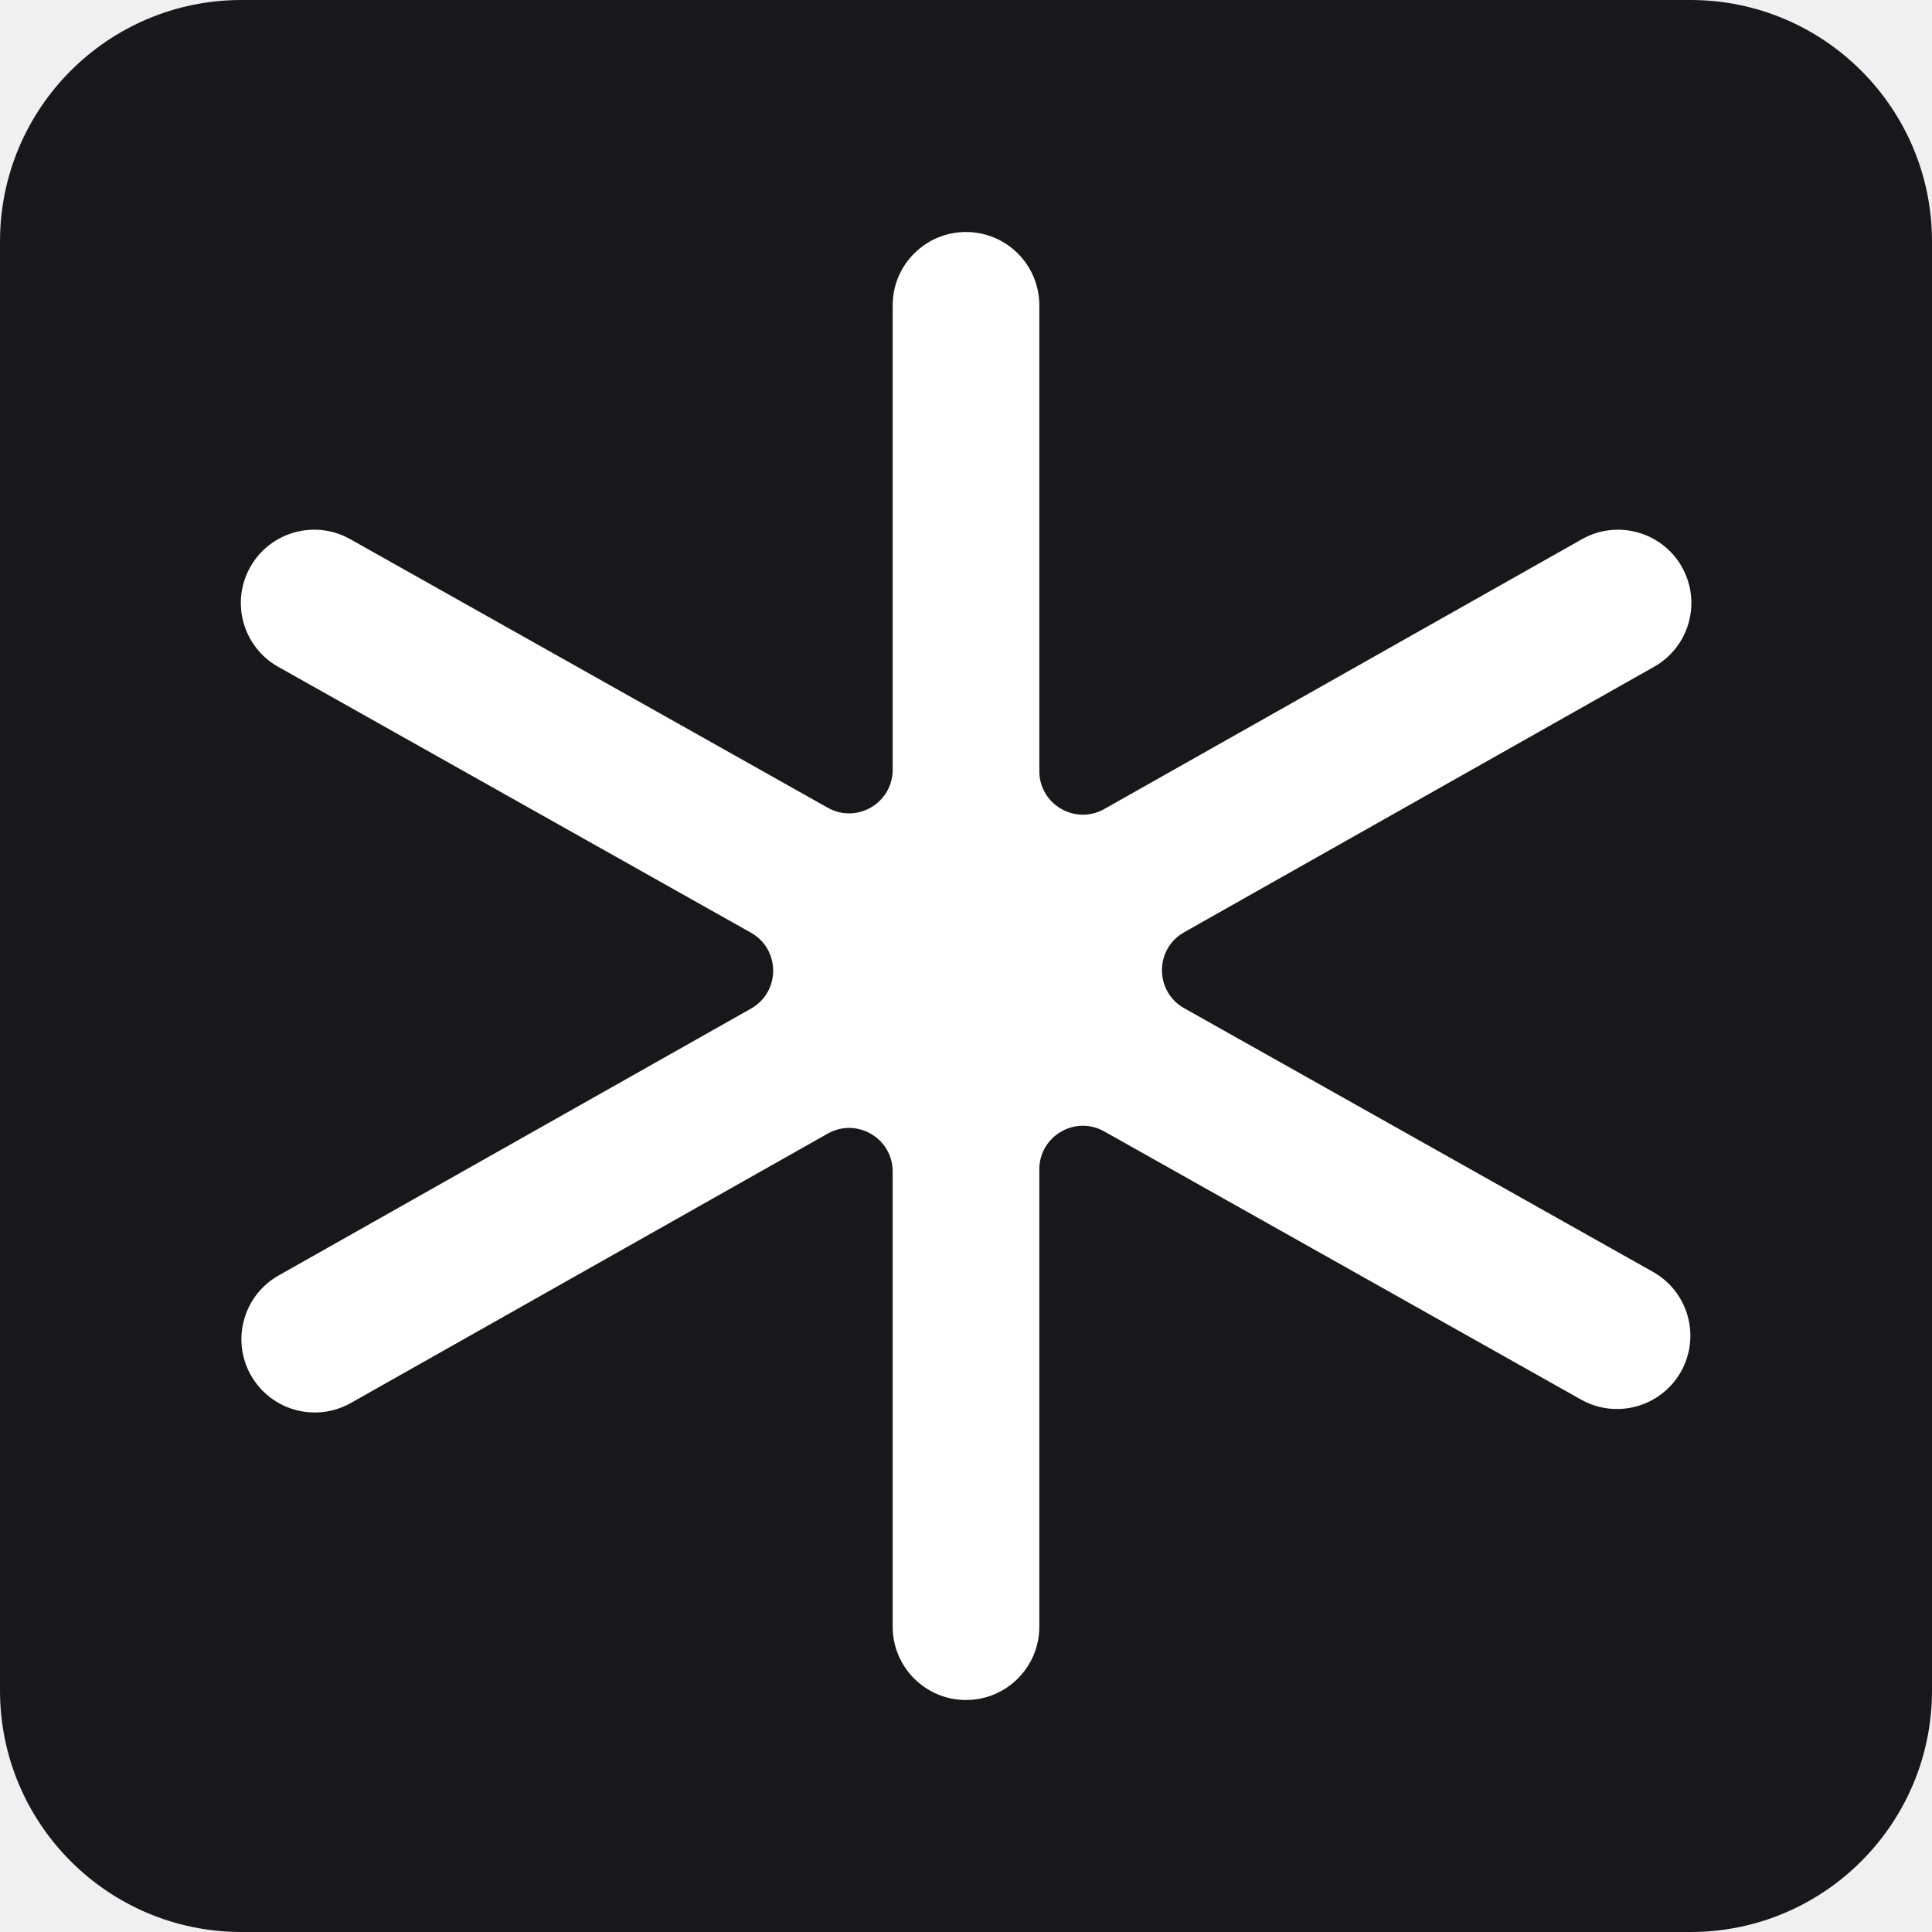
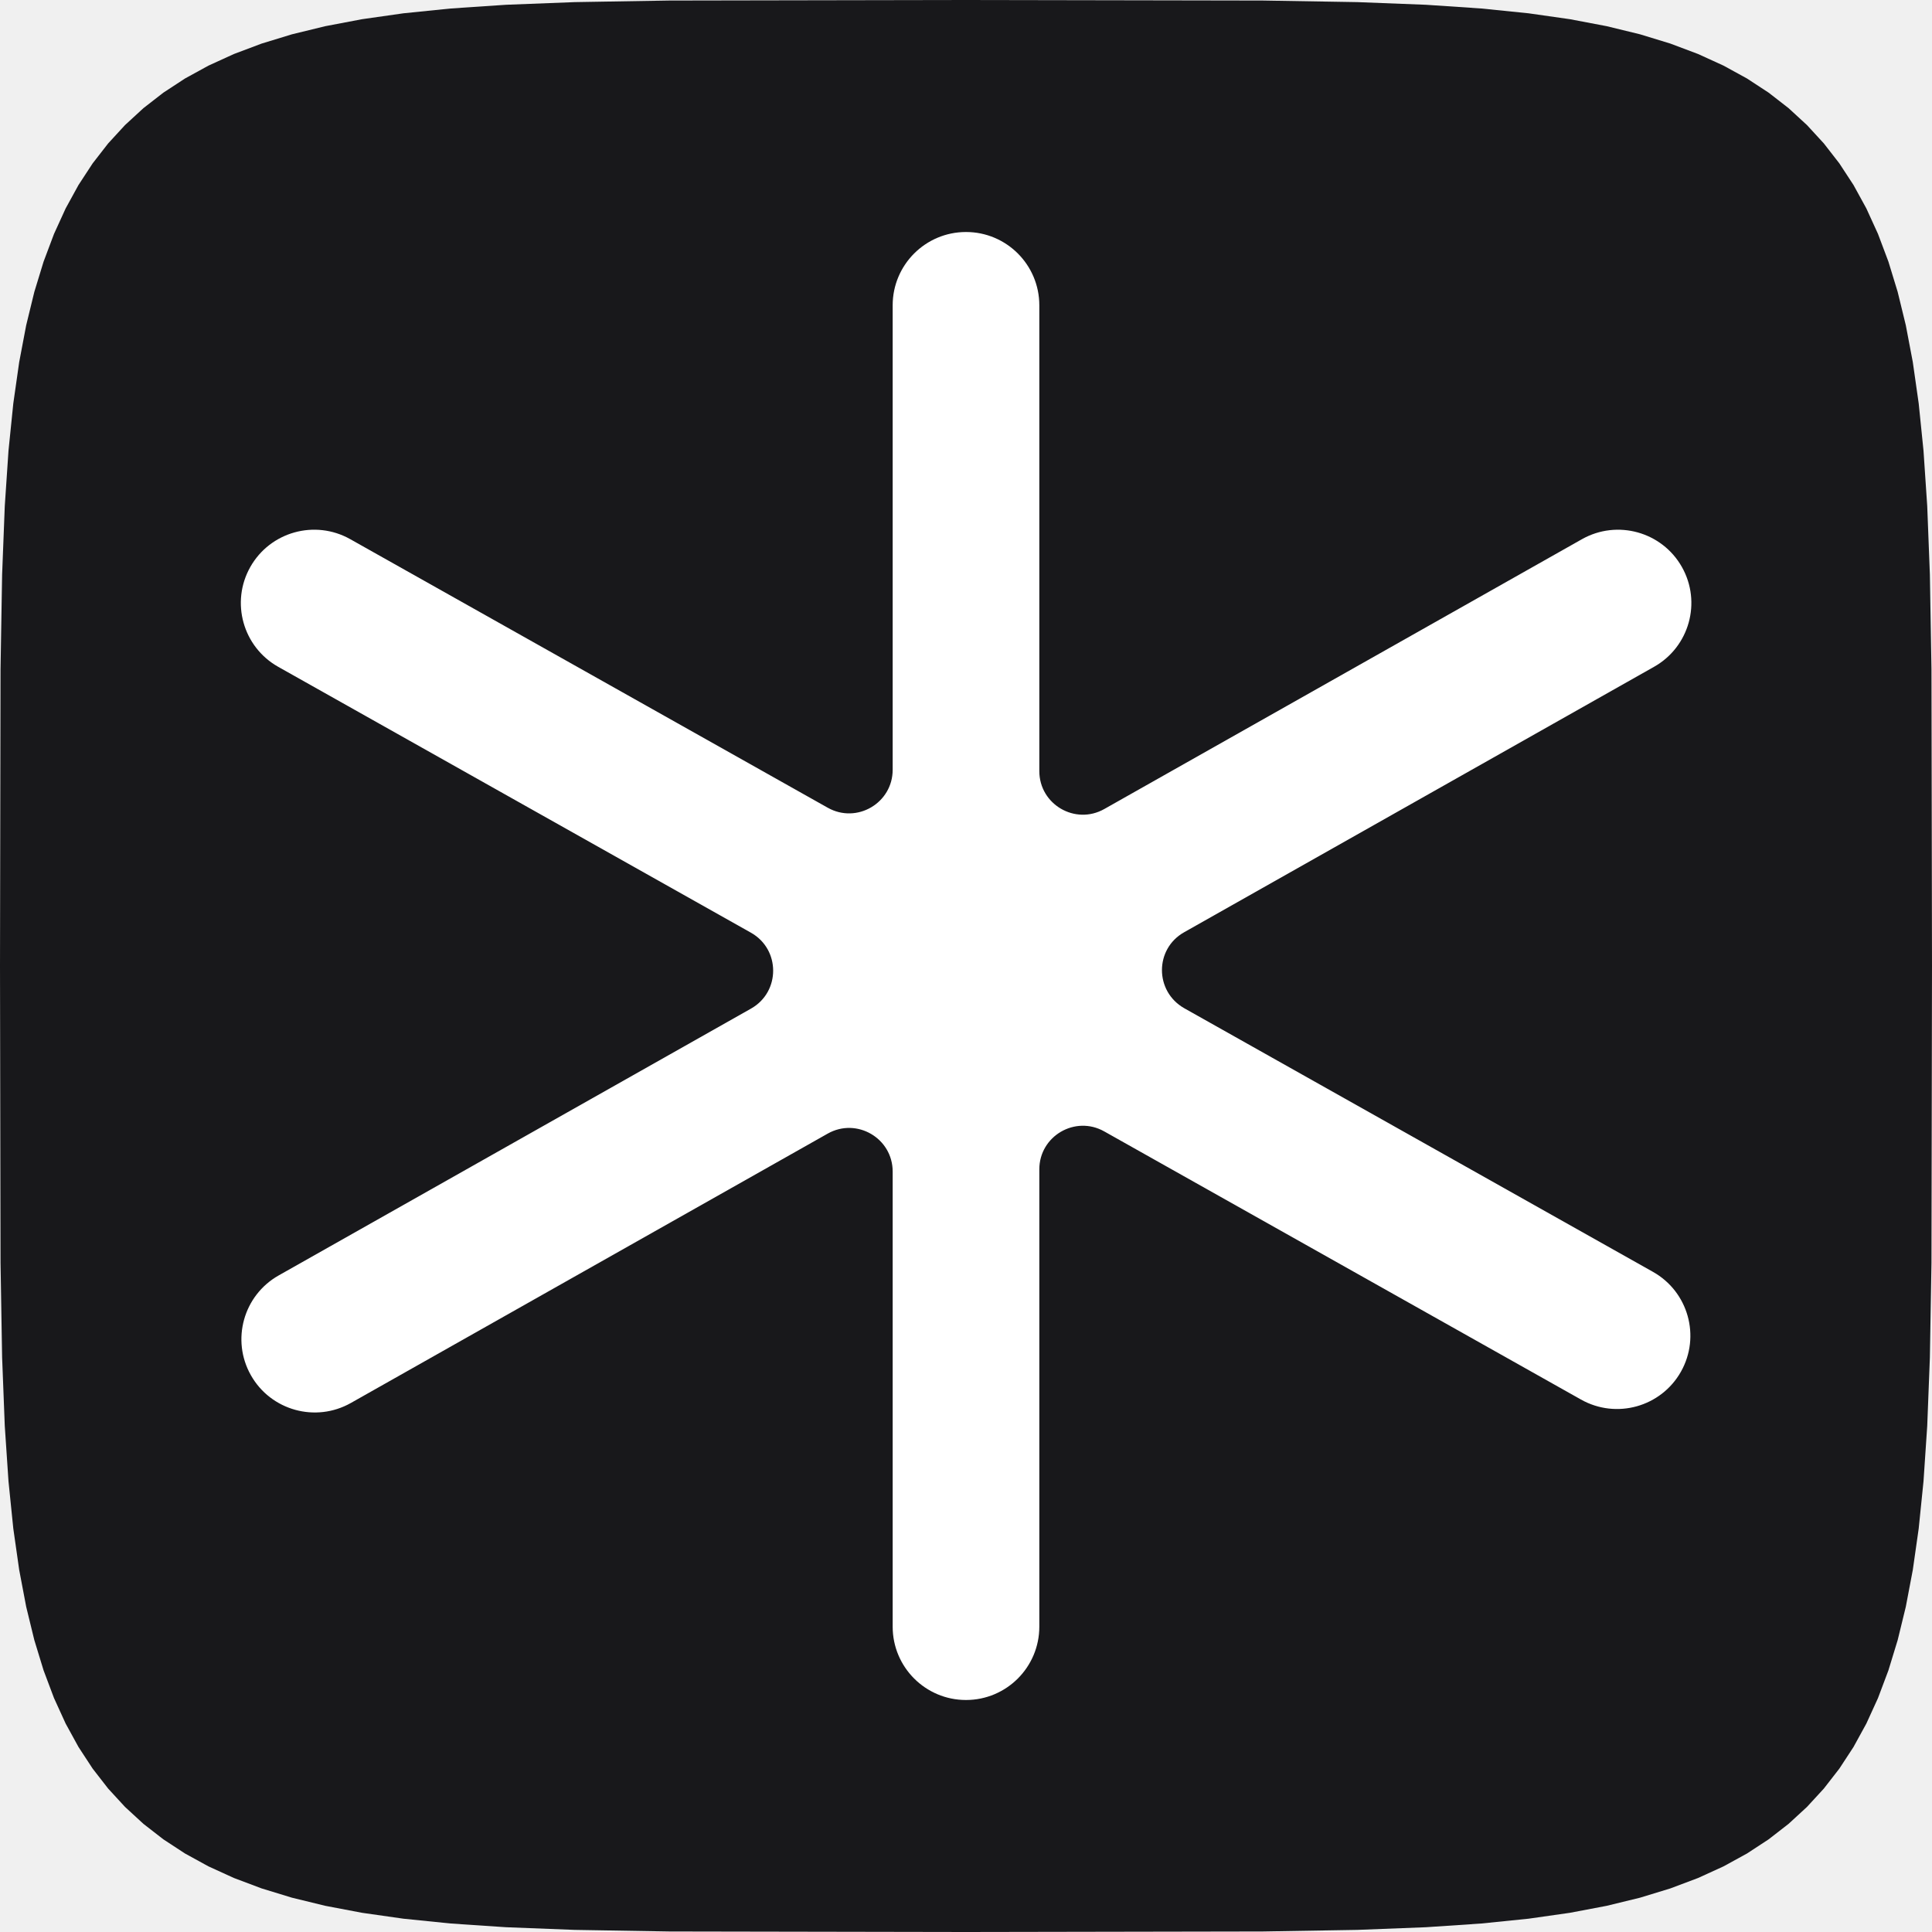
- <svg xmlns="http://www.w3.org/2000/svg" width="64" height="64" viewBox="0 0 256 256" fill="none" role="img" aria-label="Difference Machine">
-   <rect width="256" height="256" rx="32" fill="#18181B" />
-   <g transform="translate(128 128) scale(0.962) translate(-128 -128)">
-     <path d="M128 26.9C133.577 26.9 138.099 31.422 138.099 37V101.153C138.099 105.747 143.051 108.637 147.05 106.377L212.832 69.217C217.69 66.473 223.856 68.18 226.602 73.031C229.349 77.882 227.637 84.04 222.778 86.785L158.039 123.356C153.97 125.655 153.975 131.519 158.049 133.81L222.626 170.131C227.489 172.867 229.213 179.022 226.475 183.878C223.738 188.734 217.576 190.454 212.712 187.719L147.041 150.783C143.041 148.533 138.099 151.424 138.099 156.012V219C138.099 224.578 133.577 229.1 128 229.1C122.422 229.1 117.9 224.578 117.9 219V156.312C117.9 151.718 112.949 148.828 108.949 151.088L43.275 188.188C38.416 190.933 32.251 189.225 29.505 184.374C26.758 179.523 28.47 173.366 33.329 170.621L98.389 133.867C102.459 131.568 102.453 125.704 98.379 123.413L33.268 86.793C28.404 84.057 26.679 77.902 29.417 73.046C32.154 68.189 38.317 66.47 43.181 69.206L108.959 106.201C112.958 108.45 117.9 105.56 117.9 100.971V37C117.9 31.422 122.422 26.901 128 26.9Z" fill="white" />
+ <svg xmlns="http://www.w3.org/2000/svg" width="64" height="64" viewBox="0 0 1024 1024" fill="none" role="img" aria-label="Difference Machine">
+   <path d="M 1024 512 L 1023.719 669.322 L 1022.876 719.474 L 1021.469 755.783 L 1019.495 785.163 L 1016.949 810.173 L 1013.825 832.083 L 1010.116 851.626 L 1005.812 869.269 L 1000.903 885.326 L 995.373 900.023 L 989.207 913.526 L 982.385 925.959 L 974.883 937.421 L 966.673 947.988 L 957.722 957.722 L 947.988 966.673 L 937.421 974.883 L 925.959 982.385 L 913.526 989.207 L 900.023 995.373 L 885.326 1000.903 L 869.269 1005.812 L 851.626 1010.116 L 832.083 1013.825 L 810.173 1016.949 L 785.163 1019.495 L 755.783 1021.469 L 719.474 1022.876 L 669.322 1023.719 L 512 1024 L 354.678 1023.719 L 304.526 1022.876 L 268.217 1021.469 L 238.837 1019.495 L 213.827 1016.949 L 191.917 1013.825 L 172.374 1010.116 L 154.731 1005.812 L 138.674 1000.903 L 123.977 995.373 L 110.474 989.207 L 98.041 982.385 L 86.579 974.883 L 76.012 966.673 L 66.278 957.722 L 57.327 947.988 L 49.117 937.421 L 41.615 925.959 L 34.793 913.526 L 28.627 900.023 L 23.097 885.326 L 18.188 869.269 L 13.884 851.626 L 10.175 832.083 L 7.051 810.173 L 4.505 785.163 L 2.531 755.783 L 1.124 719.474 L 0.281 669.322 L 0 512 L 0.281 354.678 L 1.124 304.526 L 2.531 268.217 L 4.505 238.837 L 7.051 213.827 L 10.175 191.917 L 13.884 172.374 L 18.188 154.731 L 23.097 138.674 L 28.627 123.977 L 34.793 110.474 L 41.615 98.041 L 49.117 86.579 L 57.327 76.012 L 66.278 66.278 L 76.012 57.327 L 86.579 49.117 L 98.041 41.615 L 110.474 34.793 L 123.977 28.627 L 138.674 23.097 L 154.731 18.188 L 172.374 13.884 L 191.917 10.175 L 213.827 7.051 L 238.837 4.505 L 268.217 2.531 L 304.526 1.124 L 354.678 0.281 L 512 0 L 669.322 0.281 L 719.474 1.124 L 755.783 2.531 L 785.163 4.505 L 810.173 7.051 L 832.083 10.175 L 851.626 13.884 L 869.269 18.188 L 885.326 23.097 L 900.023 28.627 L 913.526 34.793 L 925.959 41.615 L 937.421 49.117 L 947.988 57.327 L 957.722 66.278 L 966.673 76.012 L 974.883 86.579 L 982.385 98.041 L 989.207 110.474 L 995.373 123.977 L 1000.903 138.674 L 1005.812 154.731 L 1010.116 172.374 L 1013.825 191.917 L 1016.949 213.827 L 1019.495 238.837 L 1021.469 268.217 L 1022.876 304.526 L 1023.719 354.678 Z" fill="#18181B" />
+   <g transform="translate(512 512) scale(0.962) translate(-512 -512)">
+     <path d="M512 107.602C534.308 107.602 552.396 125.689 552.396 148V404.612C552.396 422.988 572.204 434.548 588.2 425.508L851.328 276.867C870.76 265.89 895.424 272.722 906.408 292.125C917.396 311.53 910.548 336.161 891.112 347.14L632.156 493.424C615.88 502.62 615.9 525.916 632.196 535.24L890.504 680.524C909.956 691.468 916.852 716.088 905.9 735.512C894.952 754.936 870.304 761.816 850.848 750.876L588.164 603.132C572.164 594.132 552.396 605.696 552.396 624.048V876C552.396 898.312 534.308 916.4 512 916.4C489.688 916.4 471.6 898.312 471.6 876V625.248C471.6 606.872 451.796 595.312 435.796 604.352L173.1 752.752C153.664 763.732 129.004 756.9 118.018 737.496C107.032 718.092 113.88 693.464 133.312 682.484L393.556 535.468C409.836 526.272 409.812 502.816 393.517 493.652L133.073 347.172C113.617 336.229 106.717 311.609 117.667 292.184C128.617 272.758 153.269 265.882 172.725 276.824L435.836 424.804C451.832 433.8 471.6 422.24 471.6 403.884V148C471.6 125.689 489.688 107.602 512 107.602Z" fill="white" />
  </g>
</svg>
